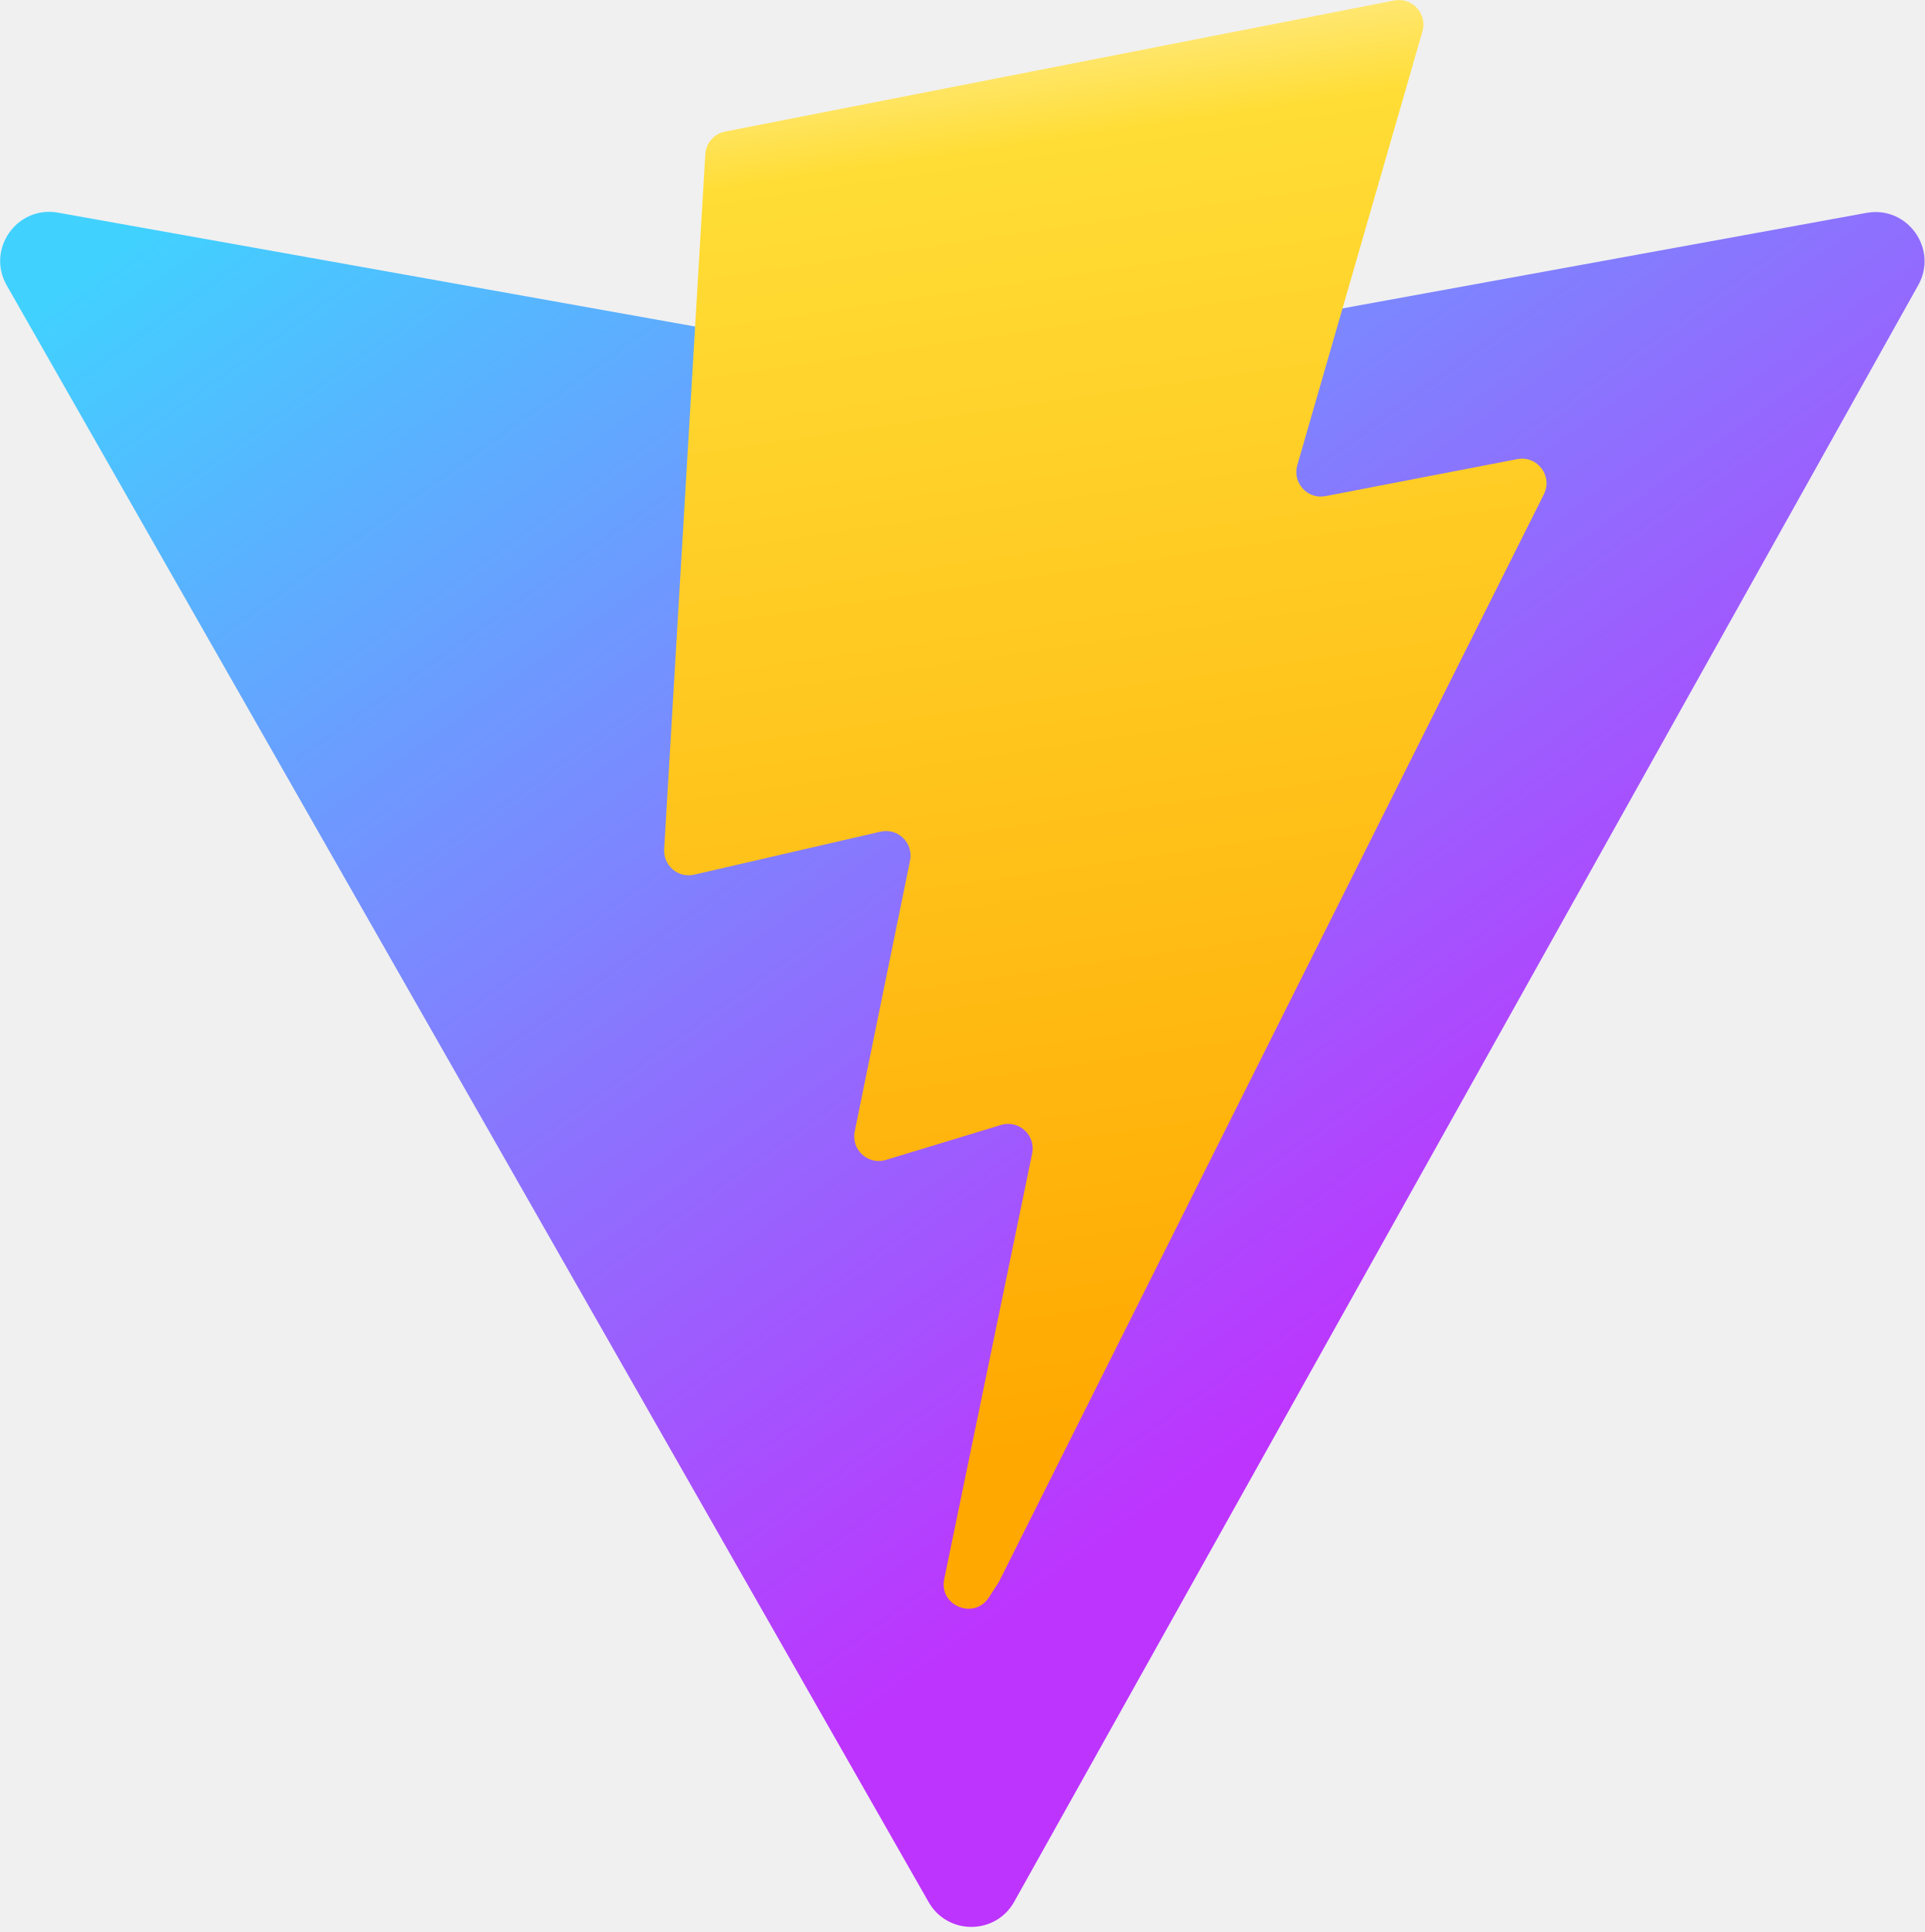
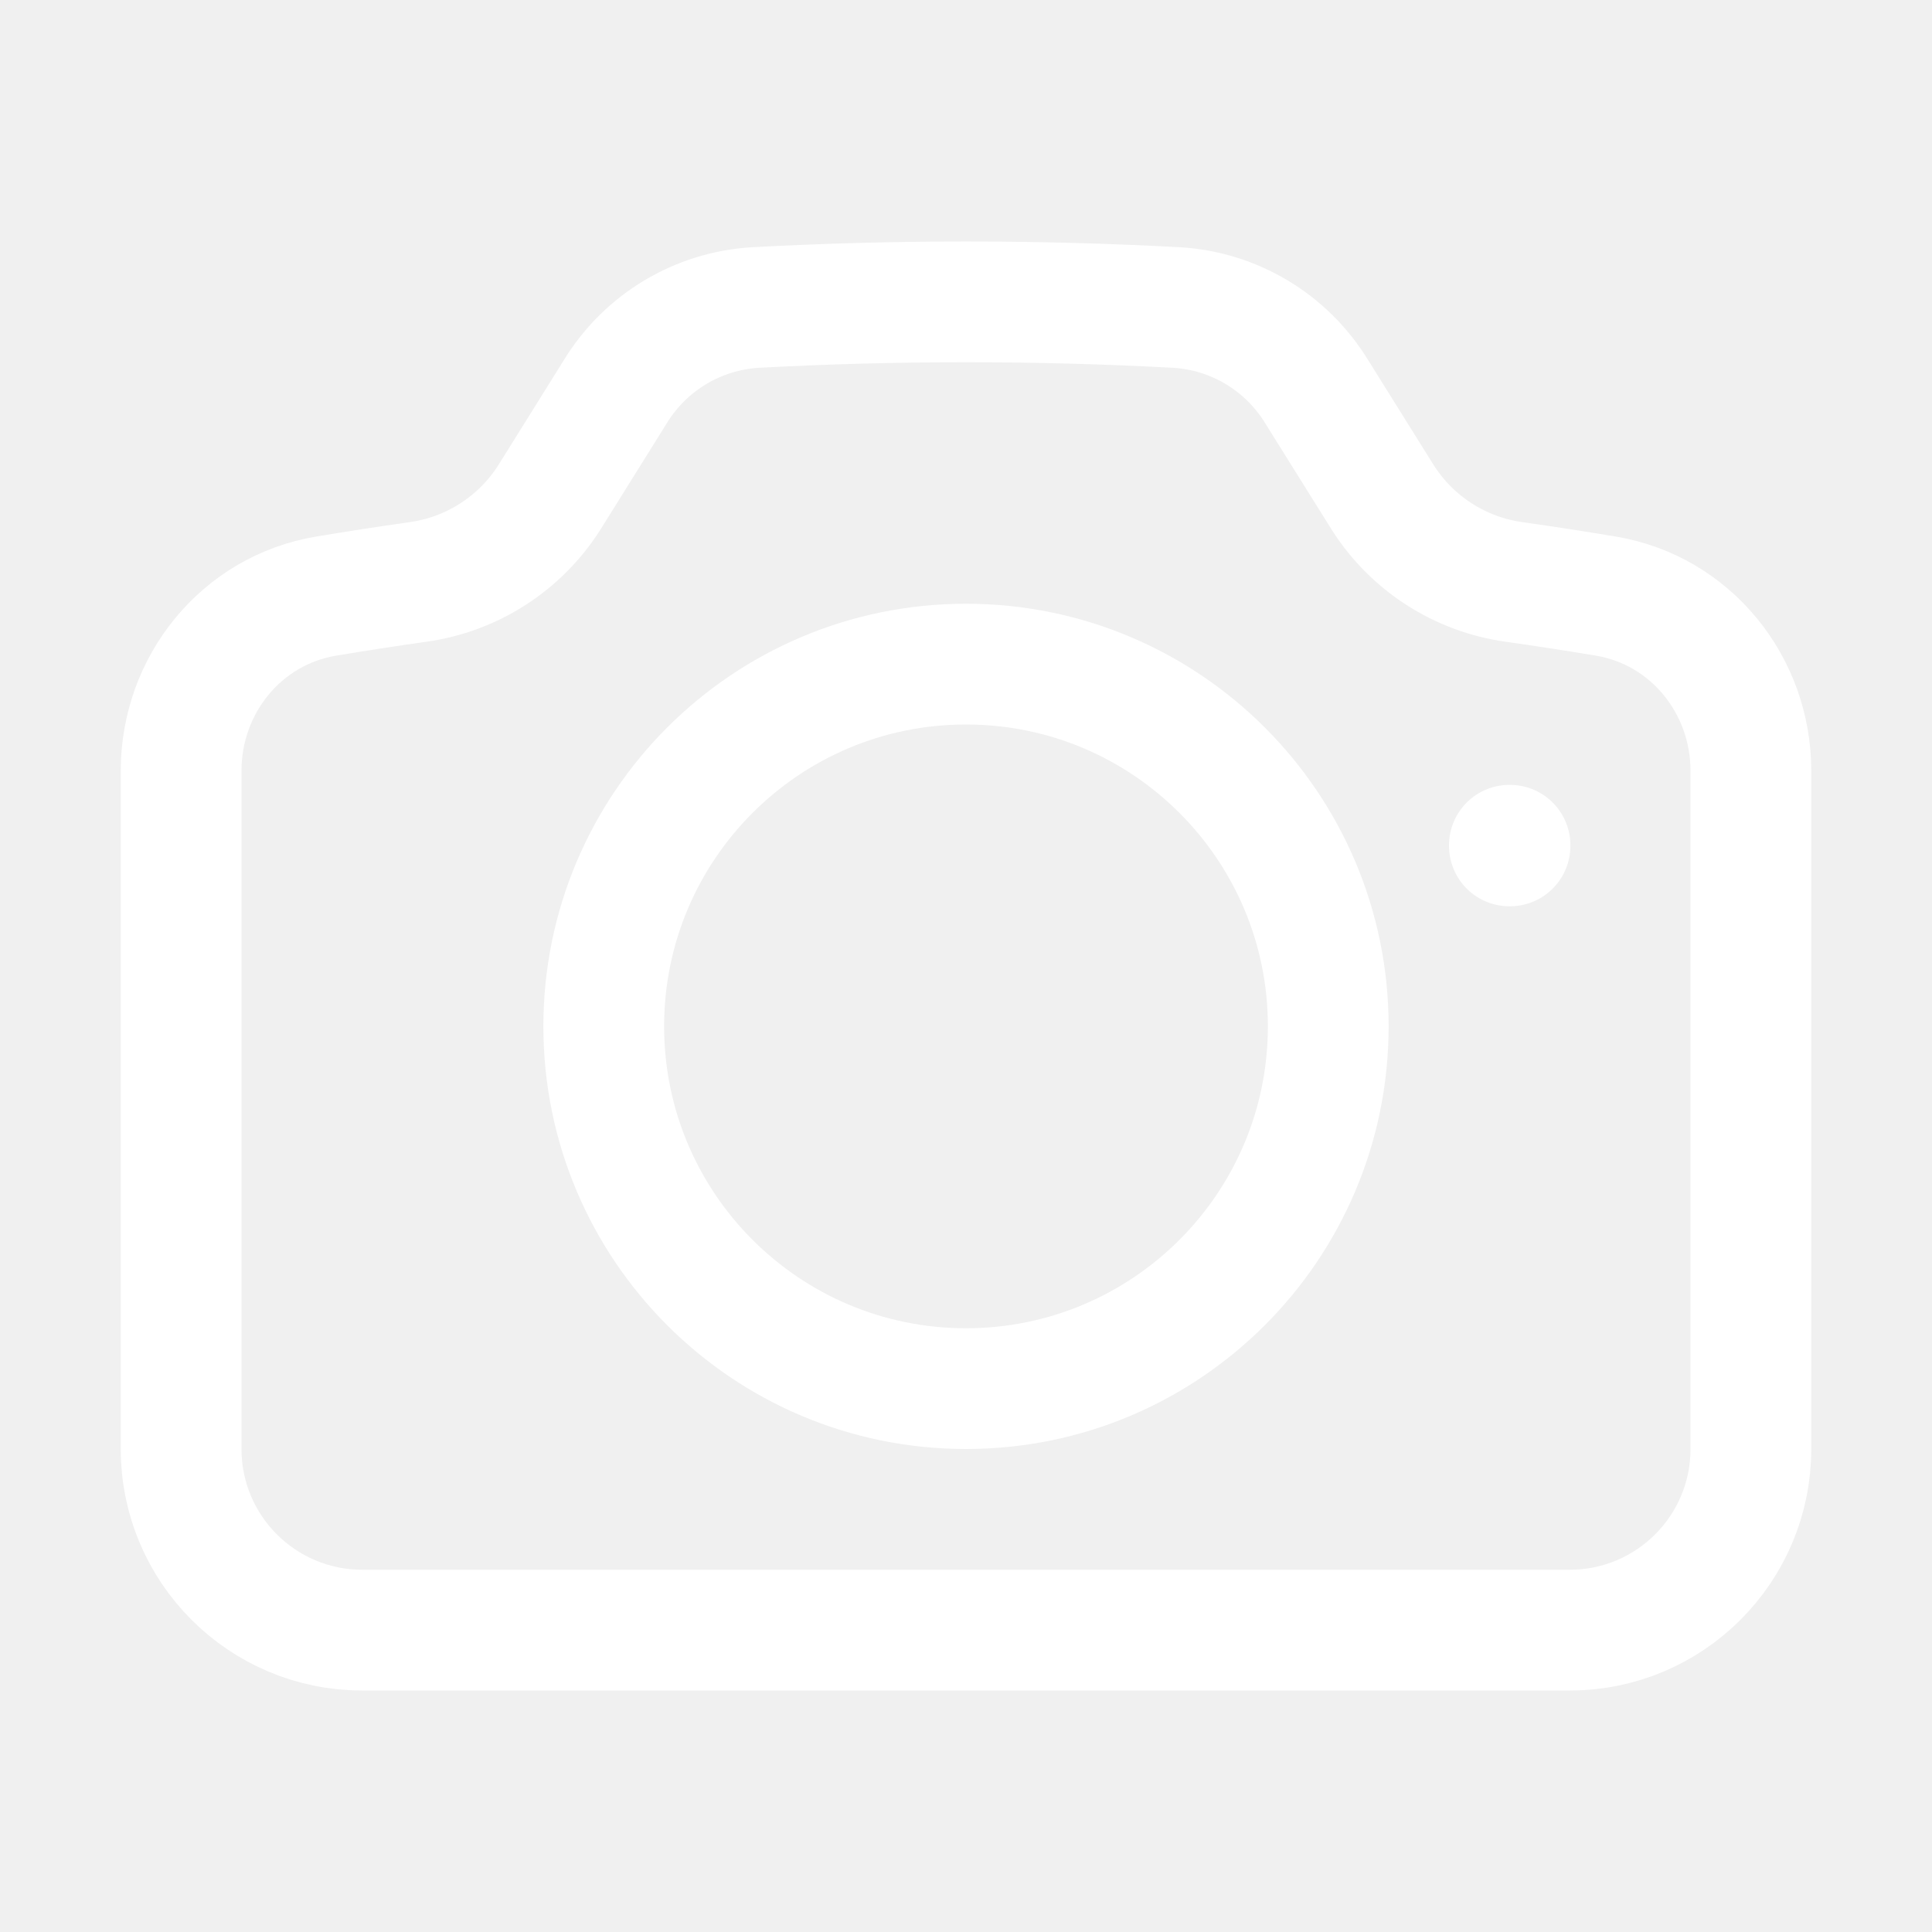
- <svg xmlns="http://www.w3.org/2000/svg" aria-hidden="true" role="img" class="iconify iconify--logos" width="31.88" height="32" preserveAspectRatio="xMidYMid meet" viewBox="0 0 256 257">
-   <defs>
-     <linearGradient id="IconifyId1813088fe1fbc01fb466" x1="-.828%" x2="57.636%" y1="7.652%" y2="78.411%">
-       <stop offset="0%" stop-color="#41D1FF" />
-       <stop offset="100%" stop-color="#BD34FE" />
-     </linearGradient>
-     <linearGradient id="IconifyId1813088fe1fbc01fb467" x1="43.376%" x2="50.316%" y1="2.242%" y2="89.03%">
-       <stop offset="0%" stop-color="#FFEA83" />
-       <stop offset="8.333%" stop-color="#FFDD35" />
-       <stop offset="100%" stop-color="#FFA800" />
-     </linearGradient>
-   </defs>
-   <path fill="url(#IconifyId1813088fe1fbc01fb466)" d="M255.153 37.938L134.897 252.976c-2.483 4.44-8.862 4.466-11.382.048L.875 37.958c-2.746-4.814 1.371-10.646 6.827-9.67l120.385 21.517a6.537 6.537 0 0 0 2.322-.004l117.867-21.483c5.438-.991 9.574 4.796 6.877 9.62Z" />
-   <path fill="url(#IconifyId1813088fe1fbc01fb467)" d="M185.432.063L96.44 17.501a3.268 3.268 0 0 0-2.634 3.014l-5.474 92.456a3.268 3.268 0 0 0 3.997 3.378l24.777-5.718c2.318-.535 4.413 1.507 3.936 3.838l-7.361 36.047c-.495 2.426 1.782 4.5 4.151 3.78l15.304-4.649c2.372-.72 4.652 1.36 4.15 3.788l-11.698 56.621c-.732 3.542 3.979 5.473 5.943 2.437l1.313-2.028l72.516-144.72c1.215-2.423-.88-5.186-3.54-4.672l-25.505 4.922c-2.396.462-4.435-1.77-3.759-4.114l16.646-57.705c.677-2.35-1.37-4.583-3.769-4.113Z" />
+ <svg xmlns="http://www.w3.org/2000/svg" fill="none" viewBox="0 0 24 24" stroke-width="1.5" stroke="#fff" class="w-6 h-6">
+   <path stroke-linecap="round" stroke-linejoin="round" d="M6.827 6.175A2.31 2.31 0 015.186 7.23c-.38.054-.757.112-1.134.175C2.999 7.58 2.25 8.507 2.25 9.574V18a2.25 2.25 0 002.25 2.25h15A2.25 2.25 0 0021.75 18V9.574c0-1.067-.75-1.994-1.802-2.169a47.865 47.865 0 00-1.134-.175 2.31 2.31 0 01-1.64-1.055l-.822-1.316a2.192 2.192 0 00-1.736-1.039 48.774 48.774 0 00-5.232 0 2.192 2.192 0 00-1.736 1.039l-.821 1.316z" />
+   <path stroke-linecap="round" stroke-linejoin="round" d="M16.5 12.75a4.5 4.5 0 11-9 0 4.5 4.5 0 019 0zM18.75 10.5h.008v.008h-.008V10.5z" />
</svg>
